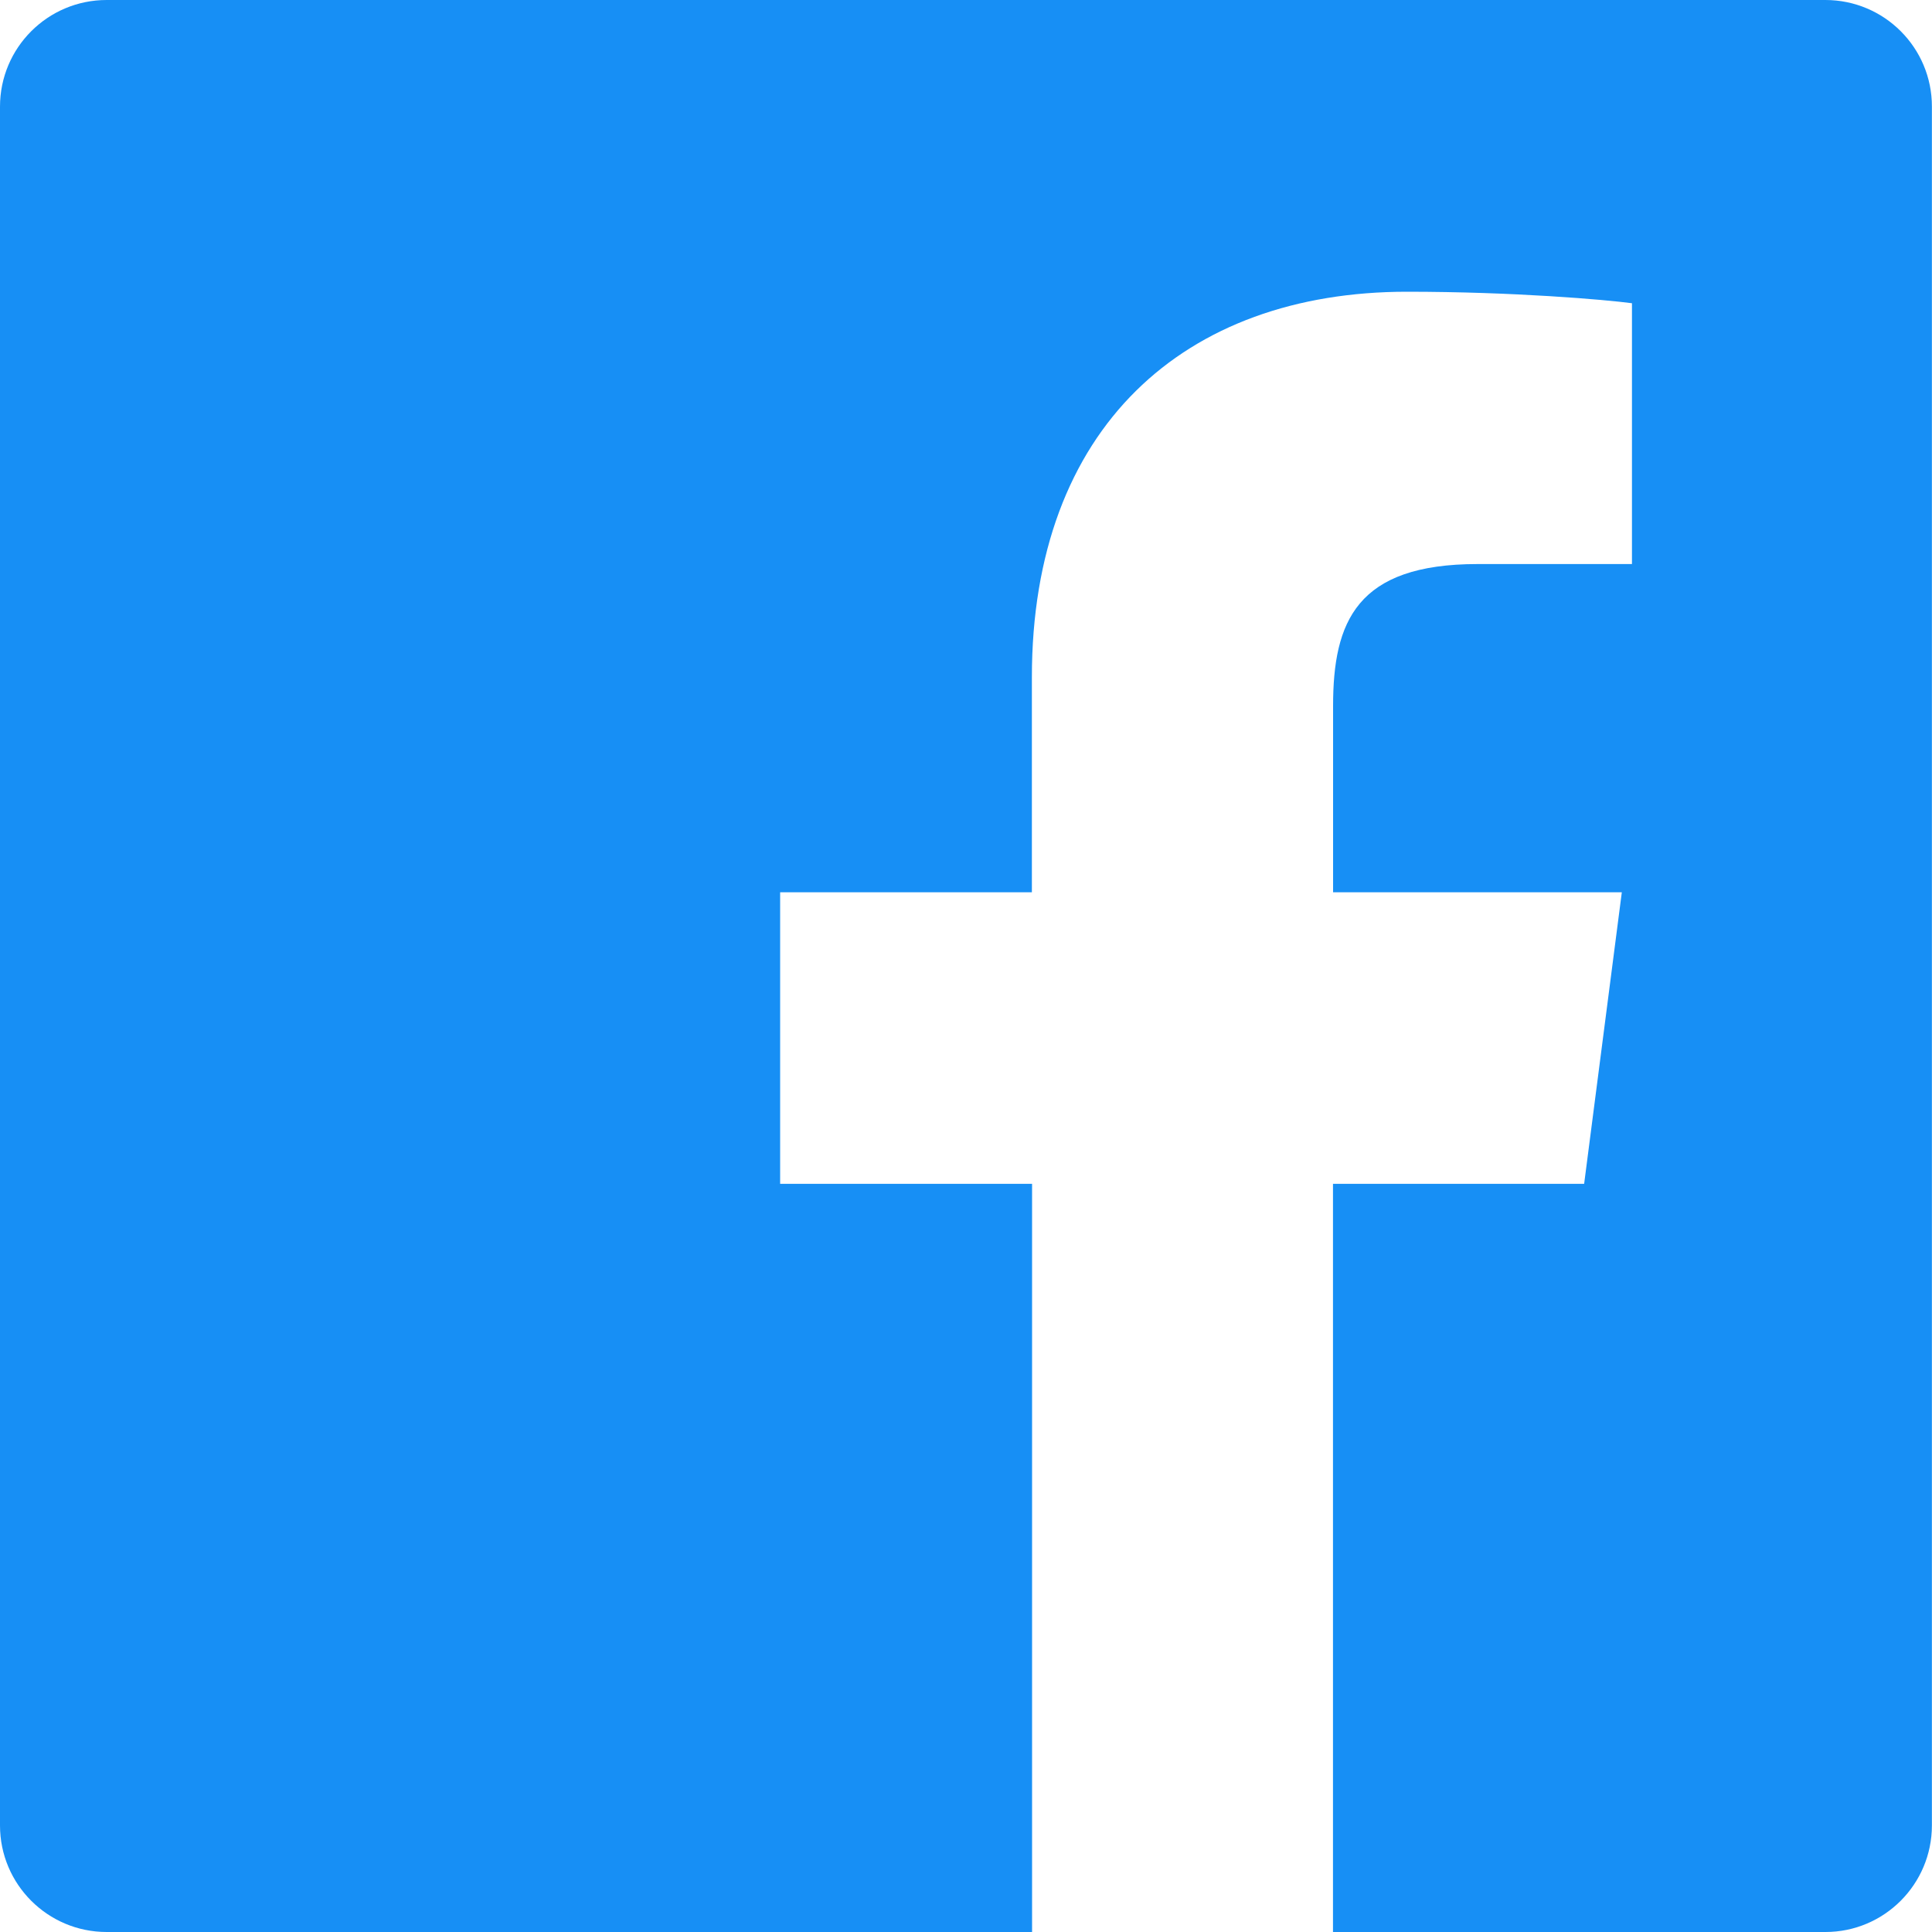
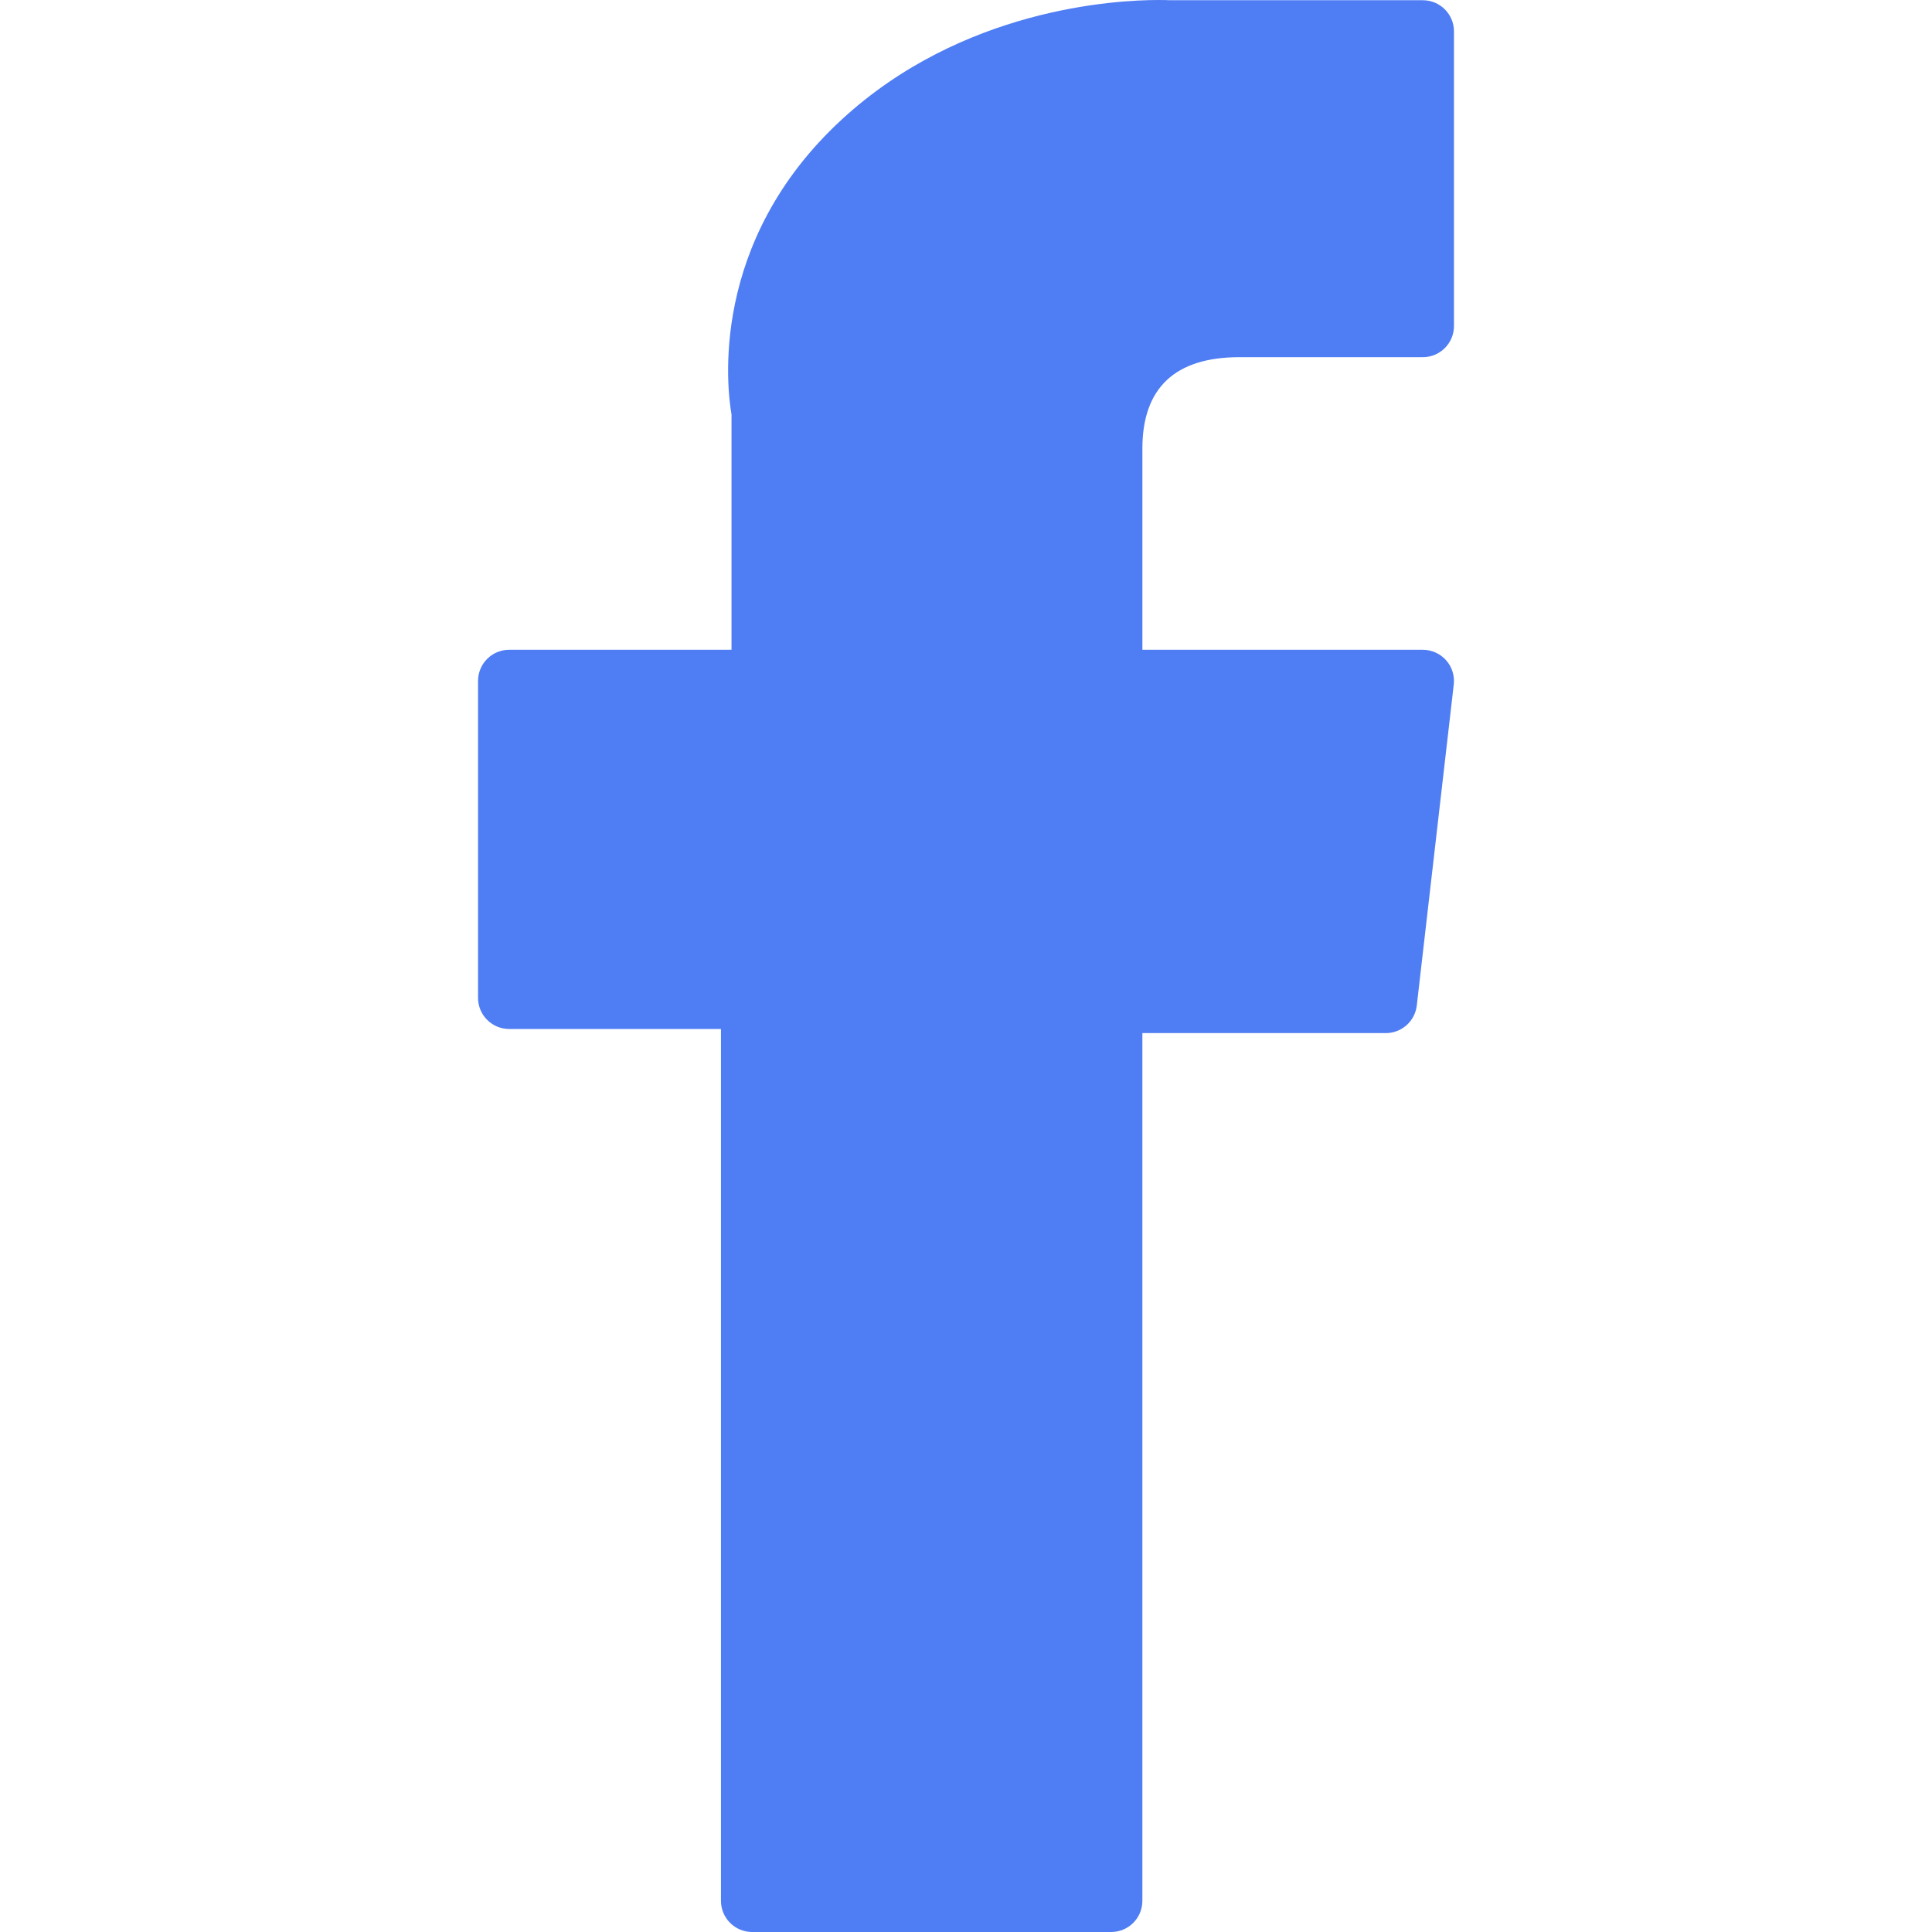
- <svg xmlns="http://www.w3.org/2000/svg" width="20" height="20">
-   <path fill="#178FF5" d="M18.896 0H1.104C.494 0 0 .494 0 1.104v17.793C0 19.506.494 20 1.104 20h9.58v-7.745H8.076V9.237h2.606V7.01c0-2.583 1.578-3.99 3.883-3.99 1.104 0 2.052.082 2.329.119v2.7h-1.598c-1.254 0-1.496.597-1.496 1.47v1.928h2.989l-.39 3.018h-2.6V20h5.098c.608 0 1.102-.494 1.102-1.104V1.104C20 .494 19.506 0 18.896 0z" />
+ <svg xmlns="http://www.w3.org/2000/svg" height="20" width="20" version="1.1" id="Layer_1" viewBox="0 0 310 310" xml:space="preserve">
+   <g id="XMLID_834_">
+     <path id="XMLID_835_" fill="hsl(223, 87%, 63%)" d="M81.703,165.106h33.981V305c0,2.762,2.238,5,5,5h57.616c2.762,0,5-2.238,5-5V165.765h39.064             c2.54,0,4.677-1.906,4.967-4.429l5.933-51.502c0.163-1.417-0.286-2.836-1.234-3.899c-0.949-1.064-2.307-1.673-3.732-1.673h-44.996             V71.978c0-9.732,5.24-14.667,15.576-14.667c1.473,0,29.42,0,29.42,0c2.762,0,5-2.239,5-5V5.037c0-2.762-2.238-5-5-5h-40.545             C187.467,0.023,186.832,0,185.896,0c-7.035,0-31.488,1.381-50.804,19.151c-21.402,19.692-18.427,43.27-17.716,47.358v37.752H81.703             c-2.762,0-5,2.238-5,5v50.844C76.703,162.867,78.941,165.106,81.703,165.106z" />
+   </g>
</svg>
